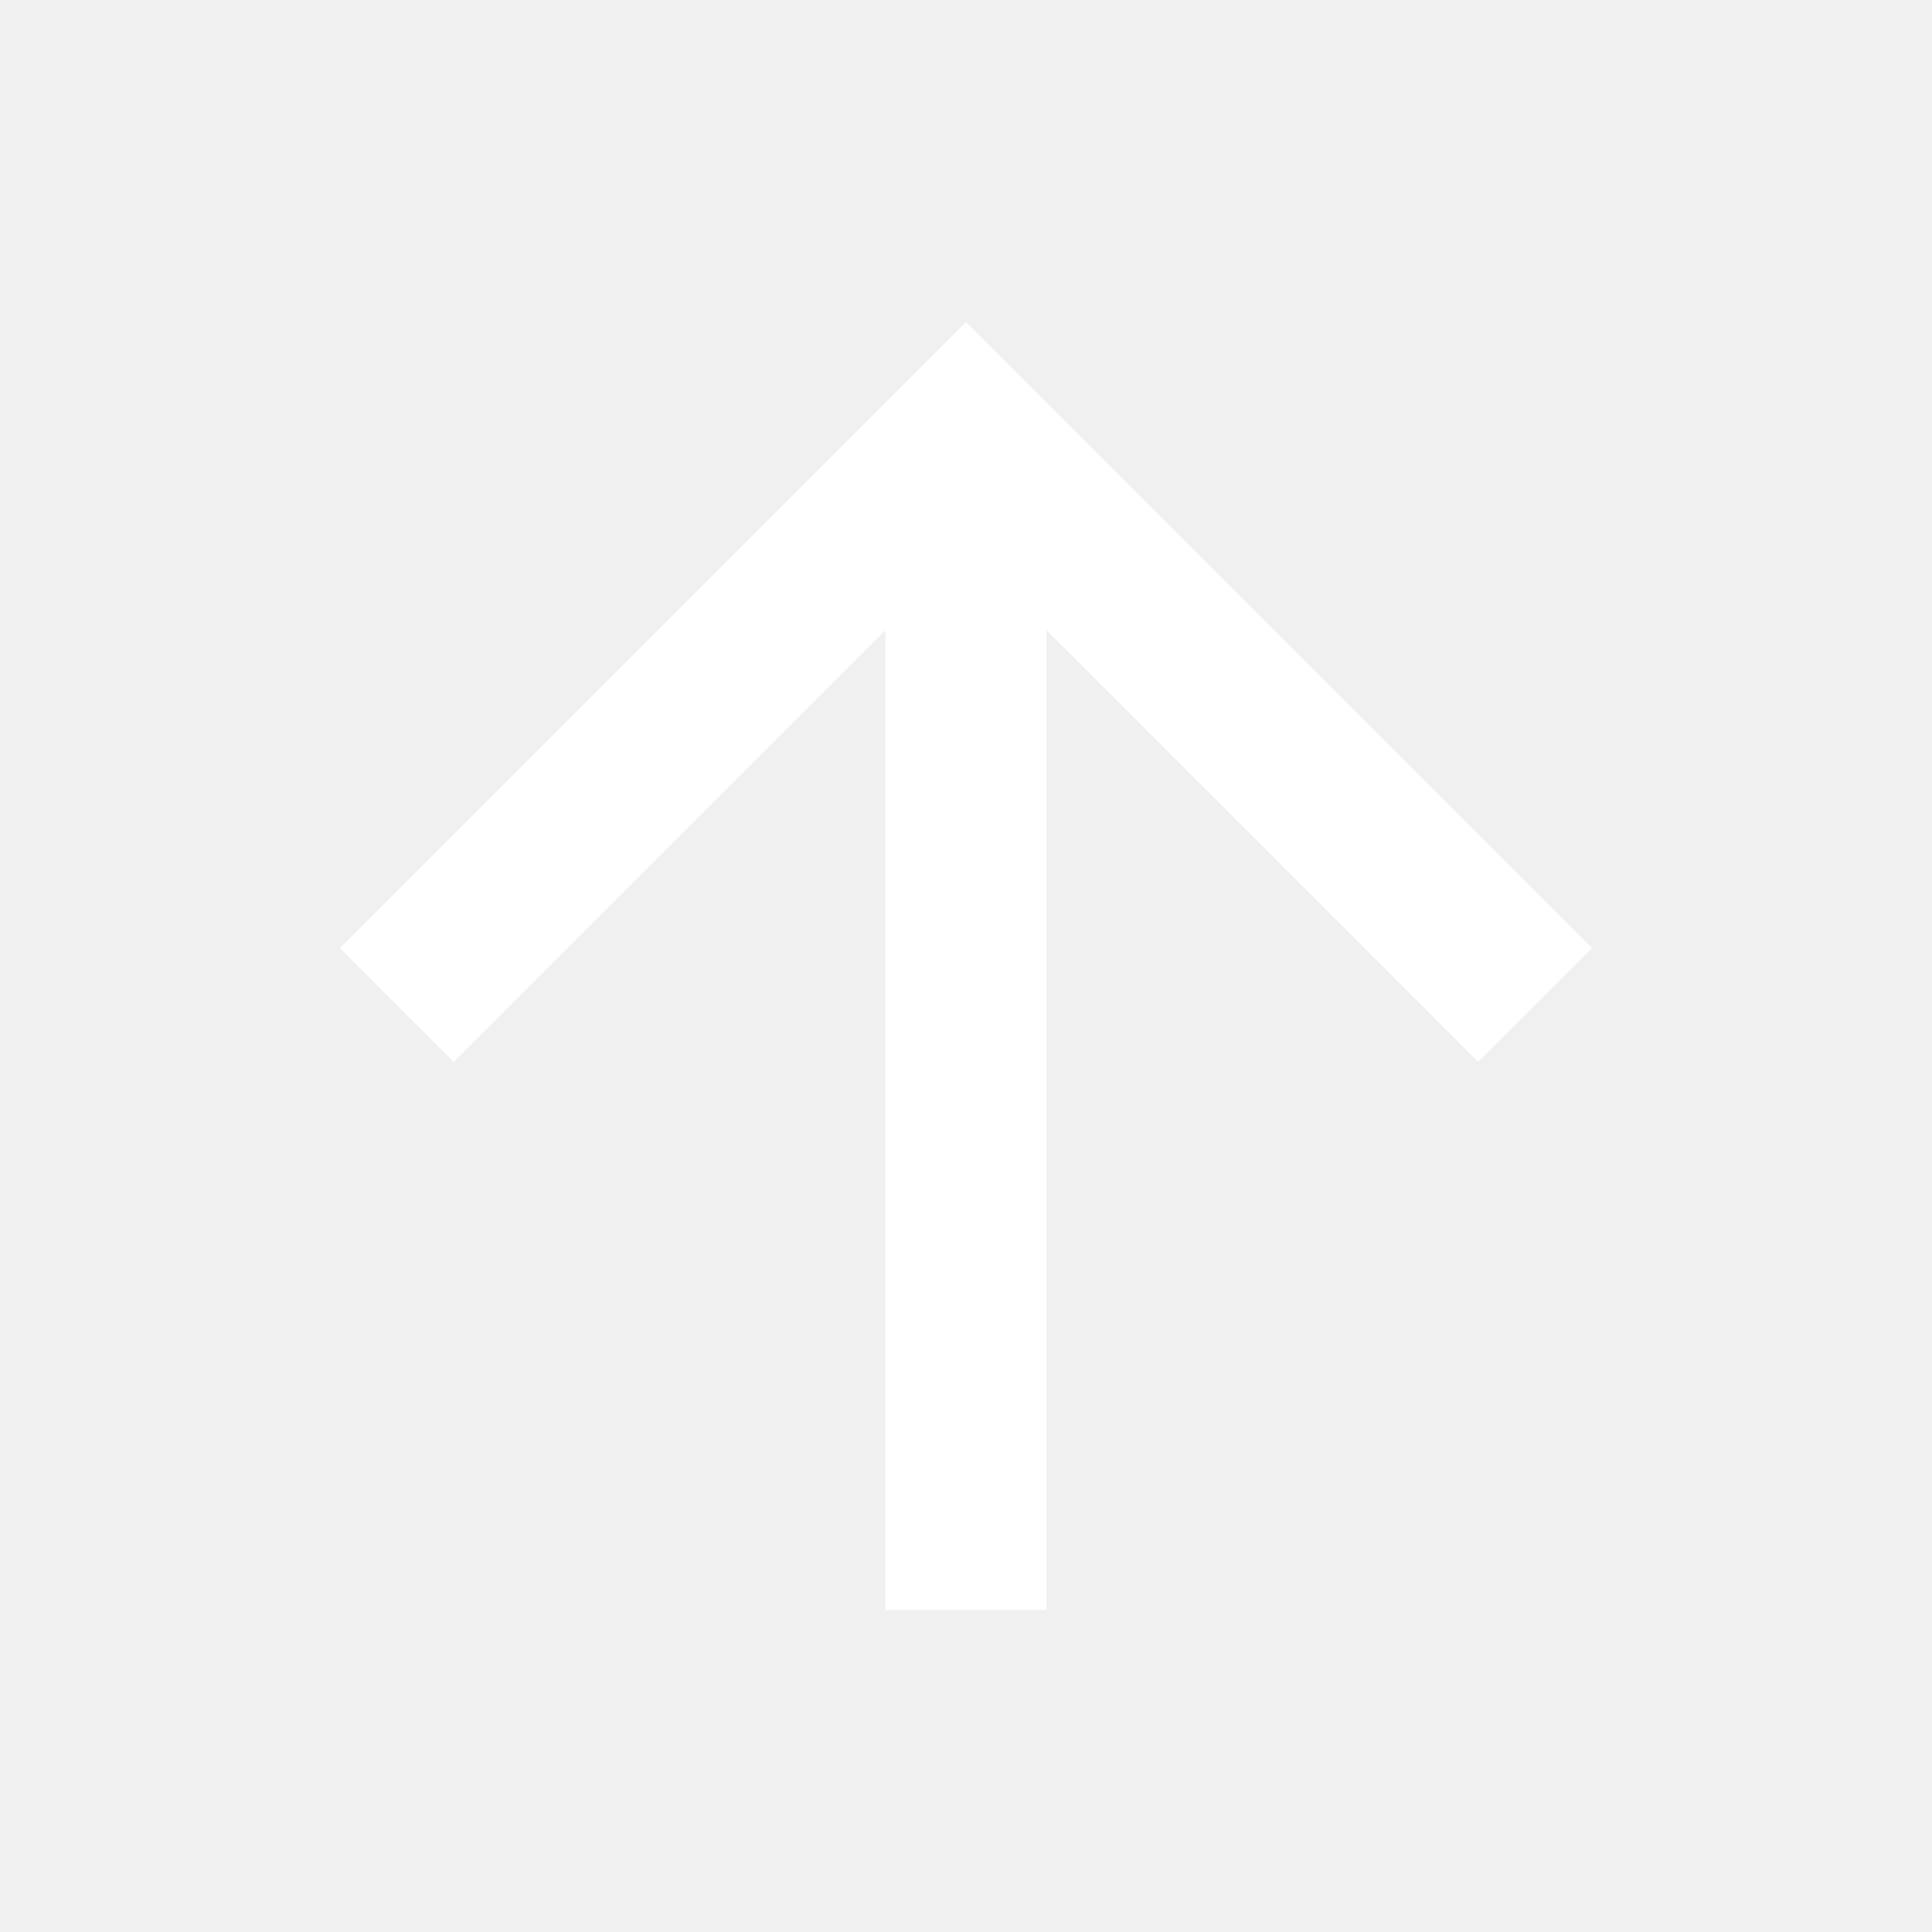
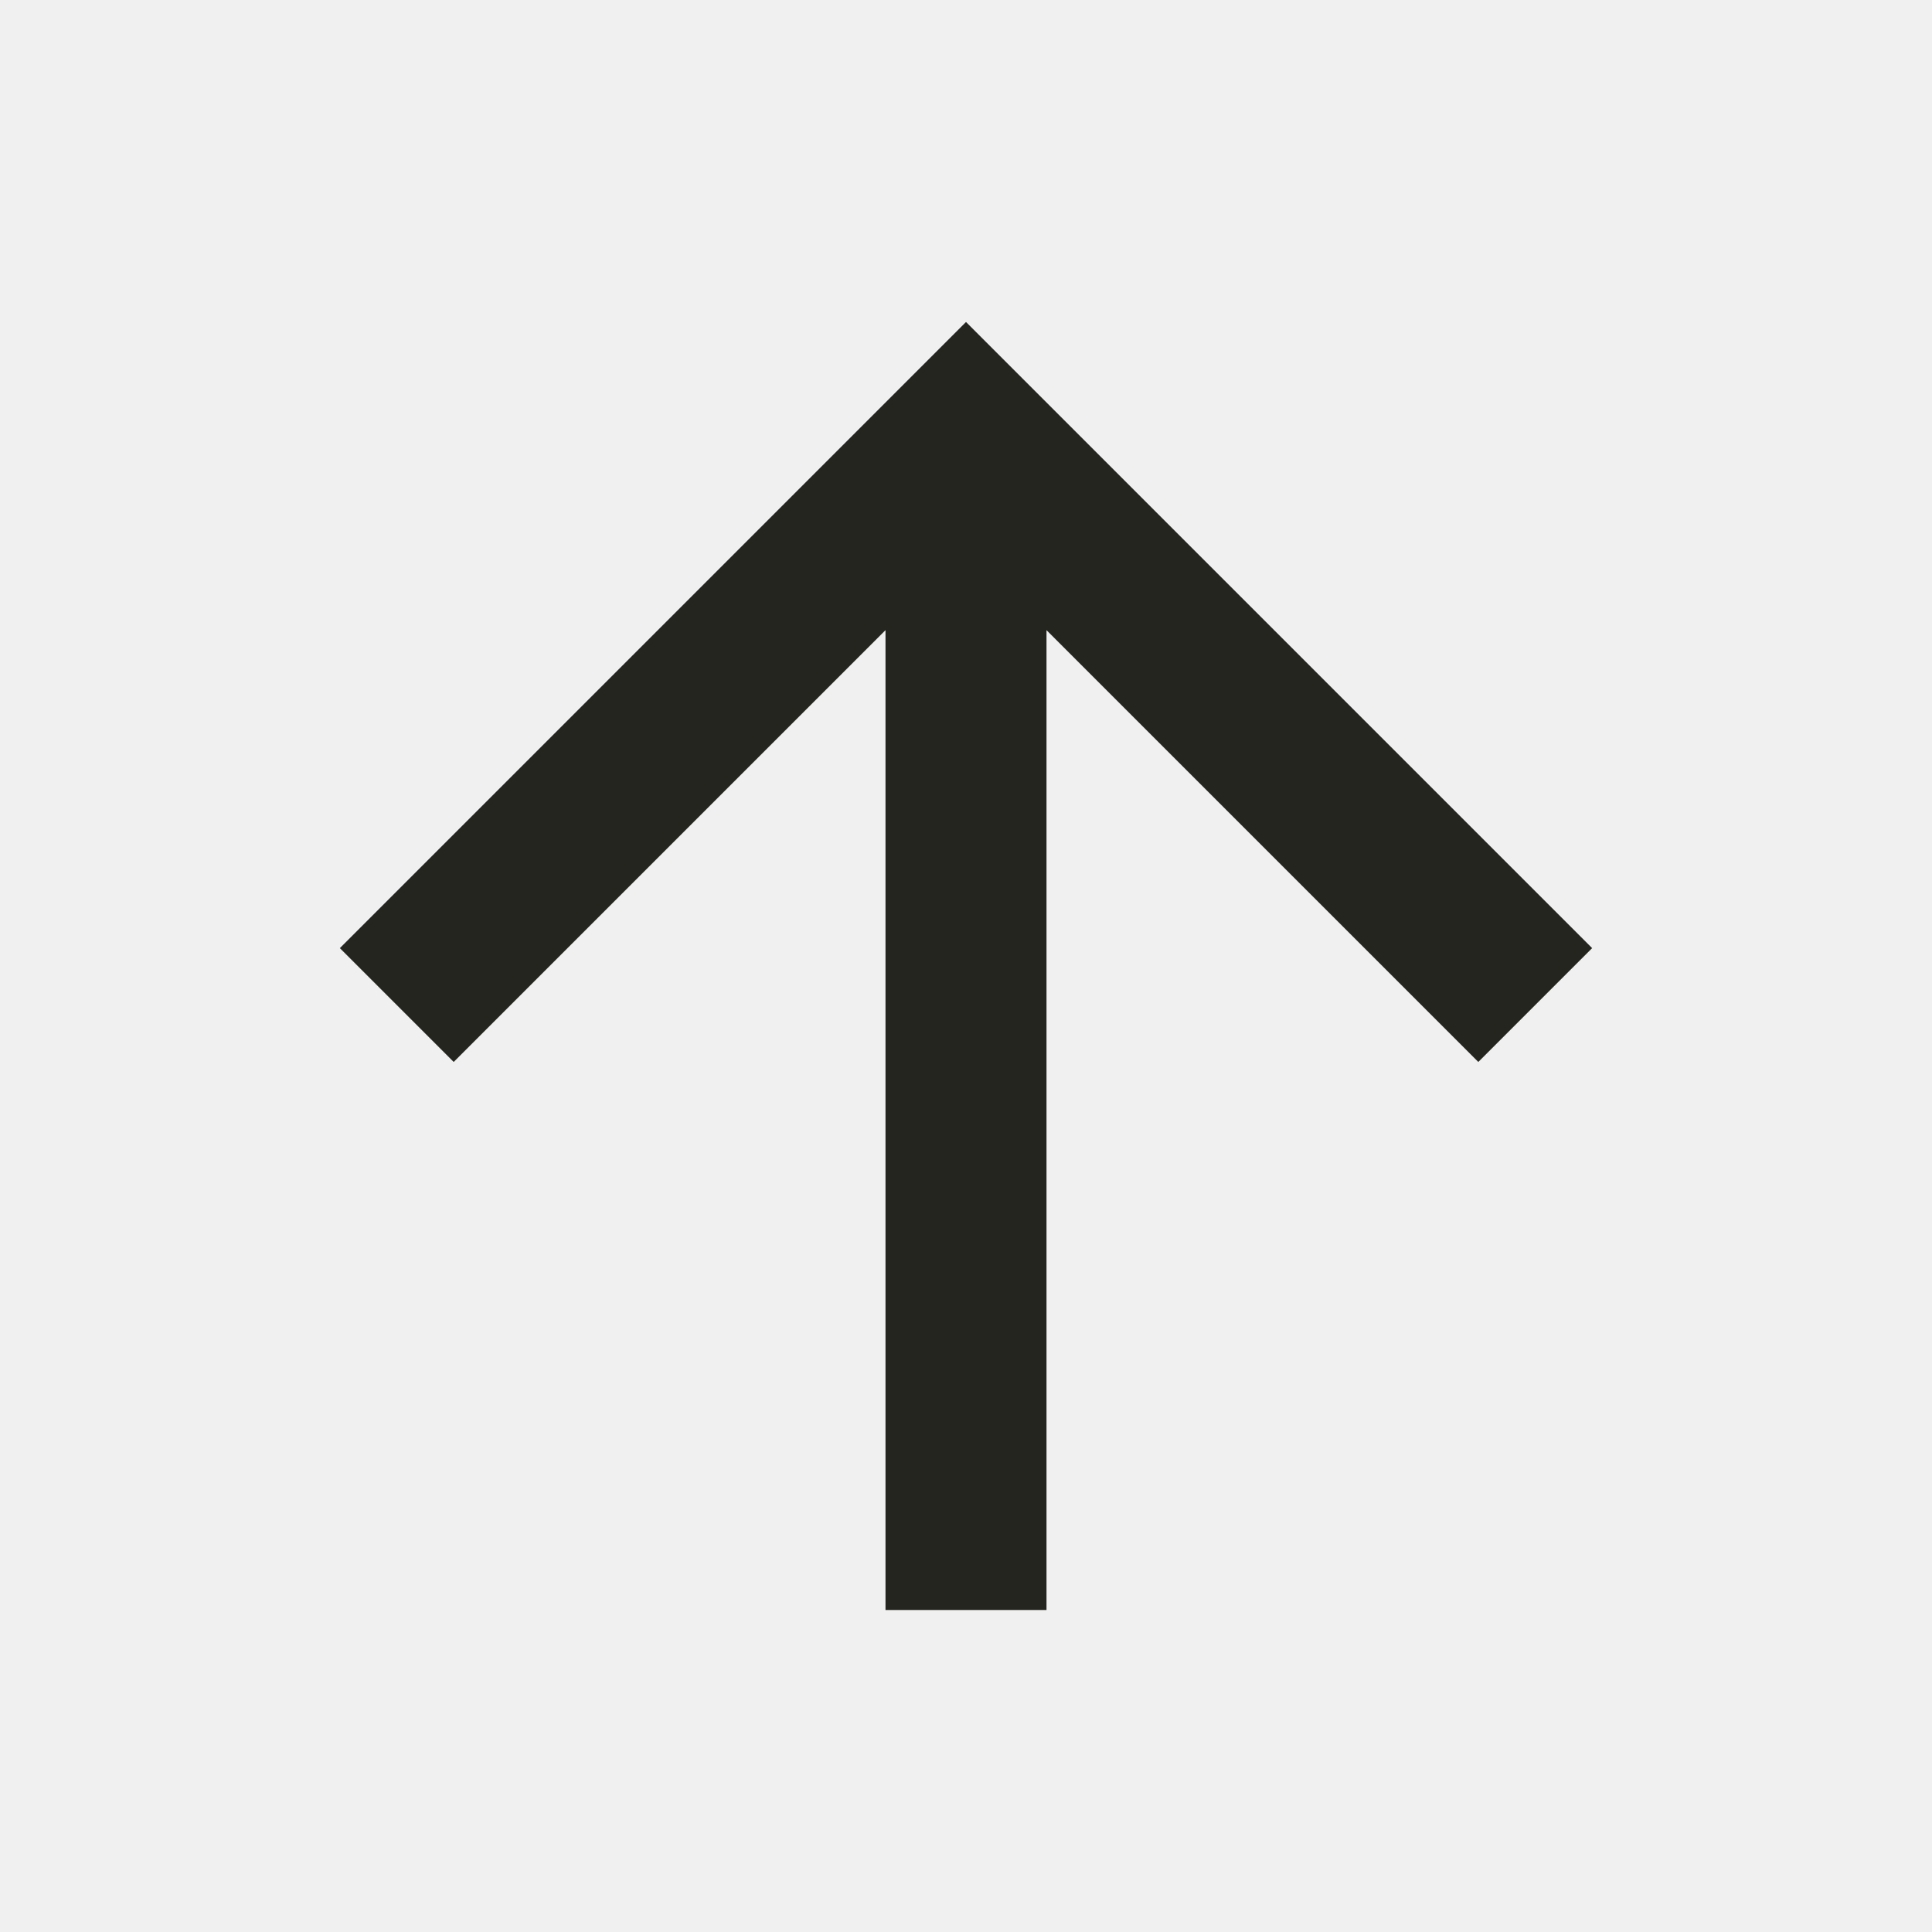
- <svg xmlns="http://www.w3.org/2000/svg" viewBox="0 0 24 24" fill="white">
+ <svg xmlns="http://www.w3.org/2000/svg" viewBox="0 0 24 24" fill="#24251f">
  <g>
    <path d="M0 0h24v24H0z" fill="none" />
    <path d="M13 7.828V20h-2V7.828l-5.364 5.364-1.414-1.414L12 4l7.778 7.778-1.414 1.414L13 7.828z" />
  </g>
</svg>
